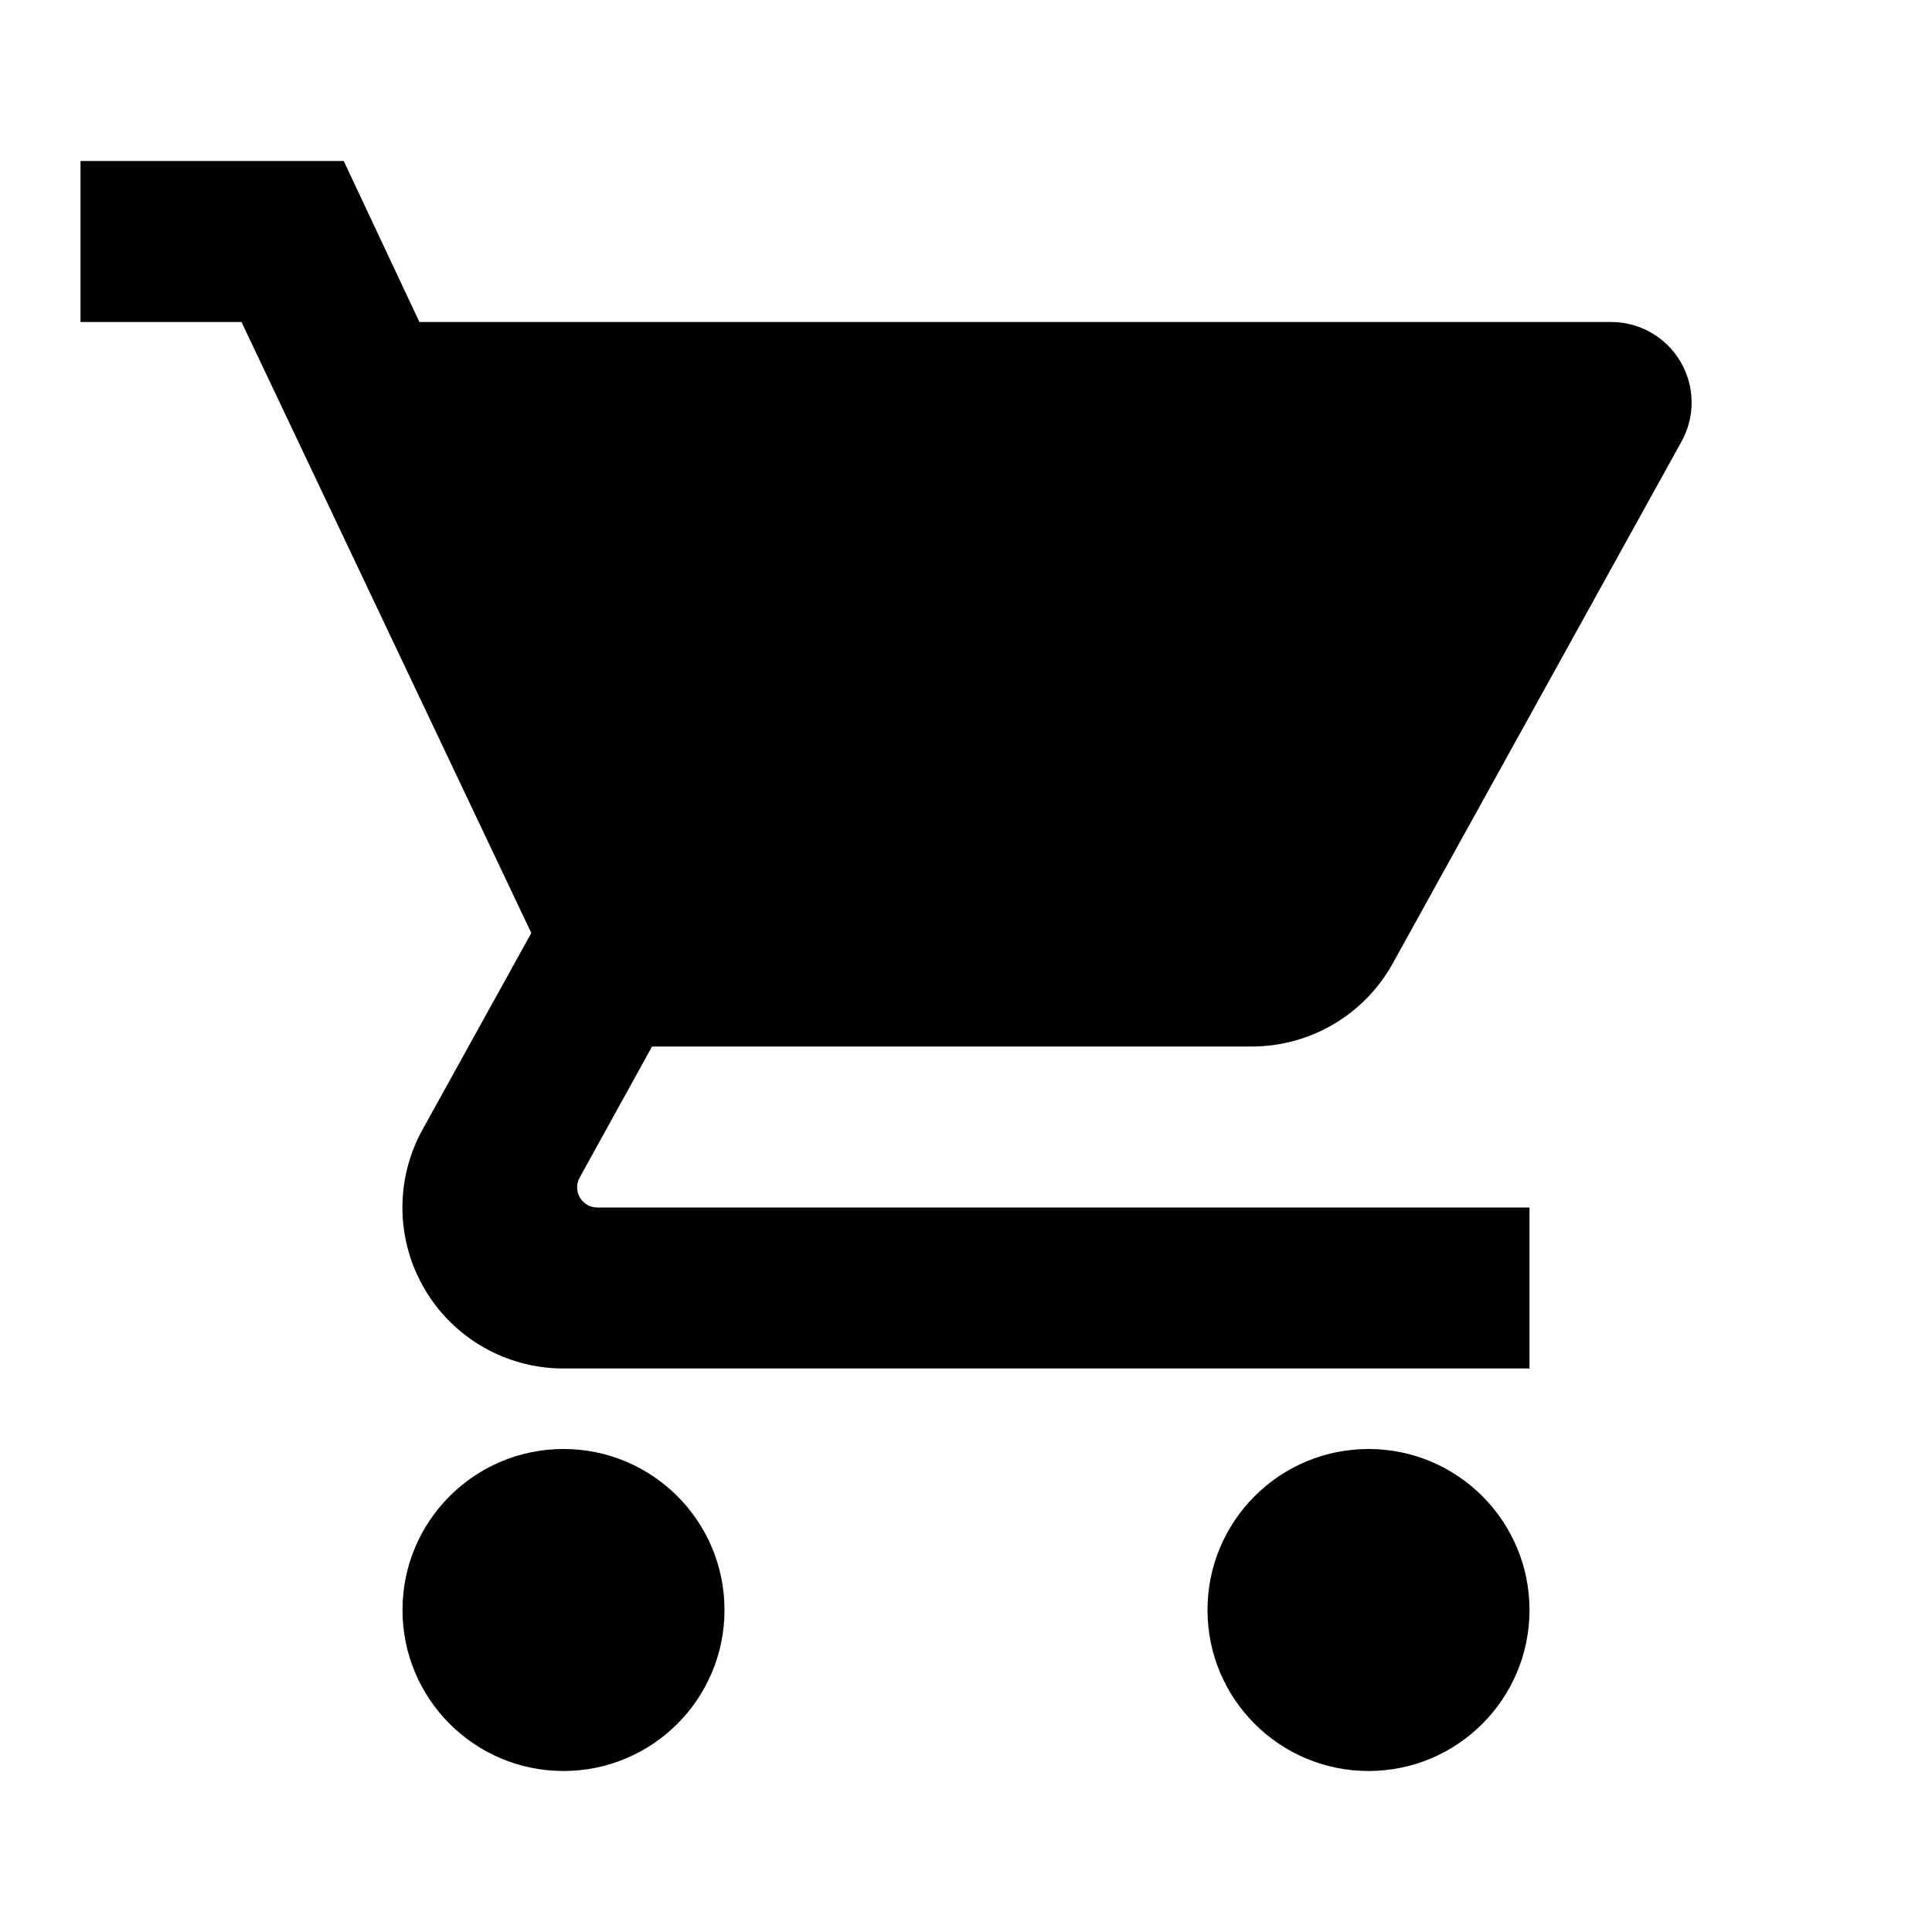
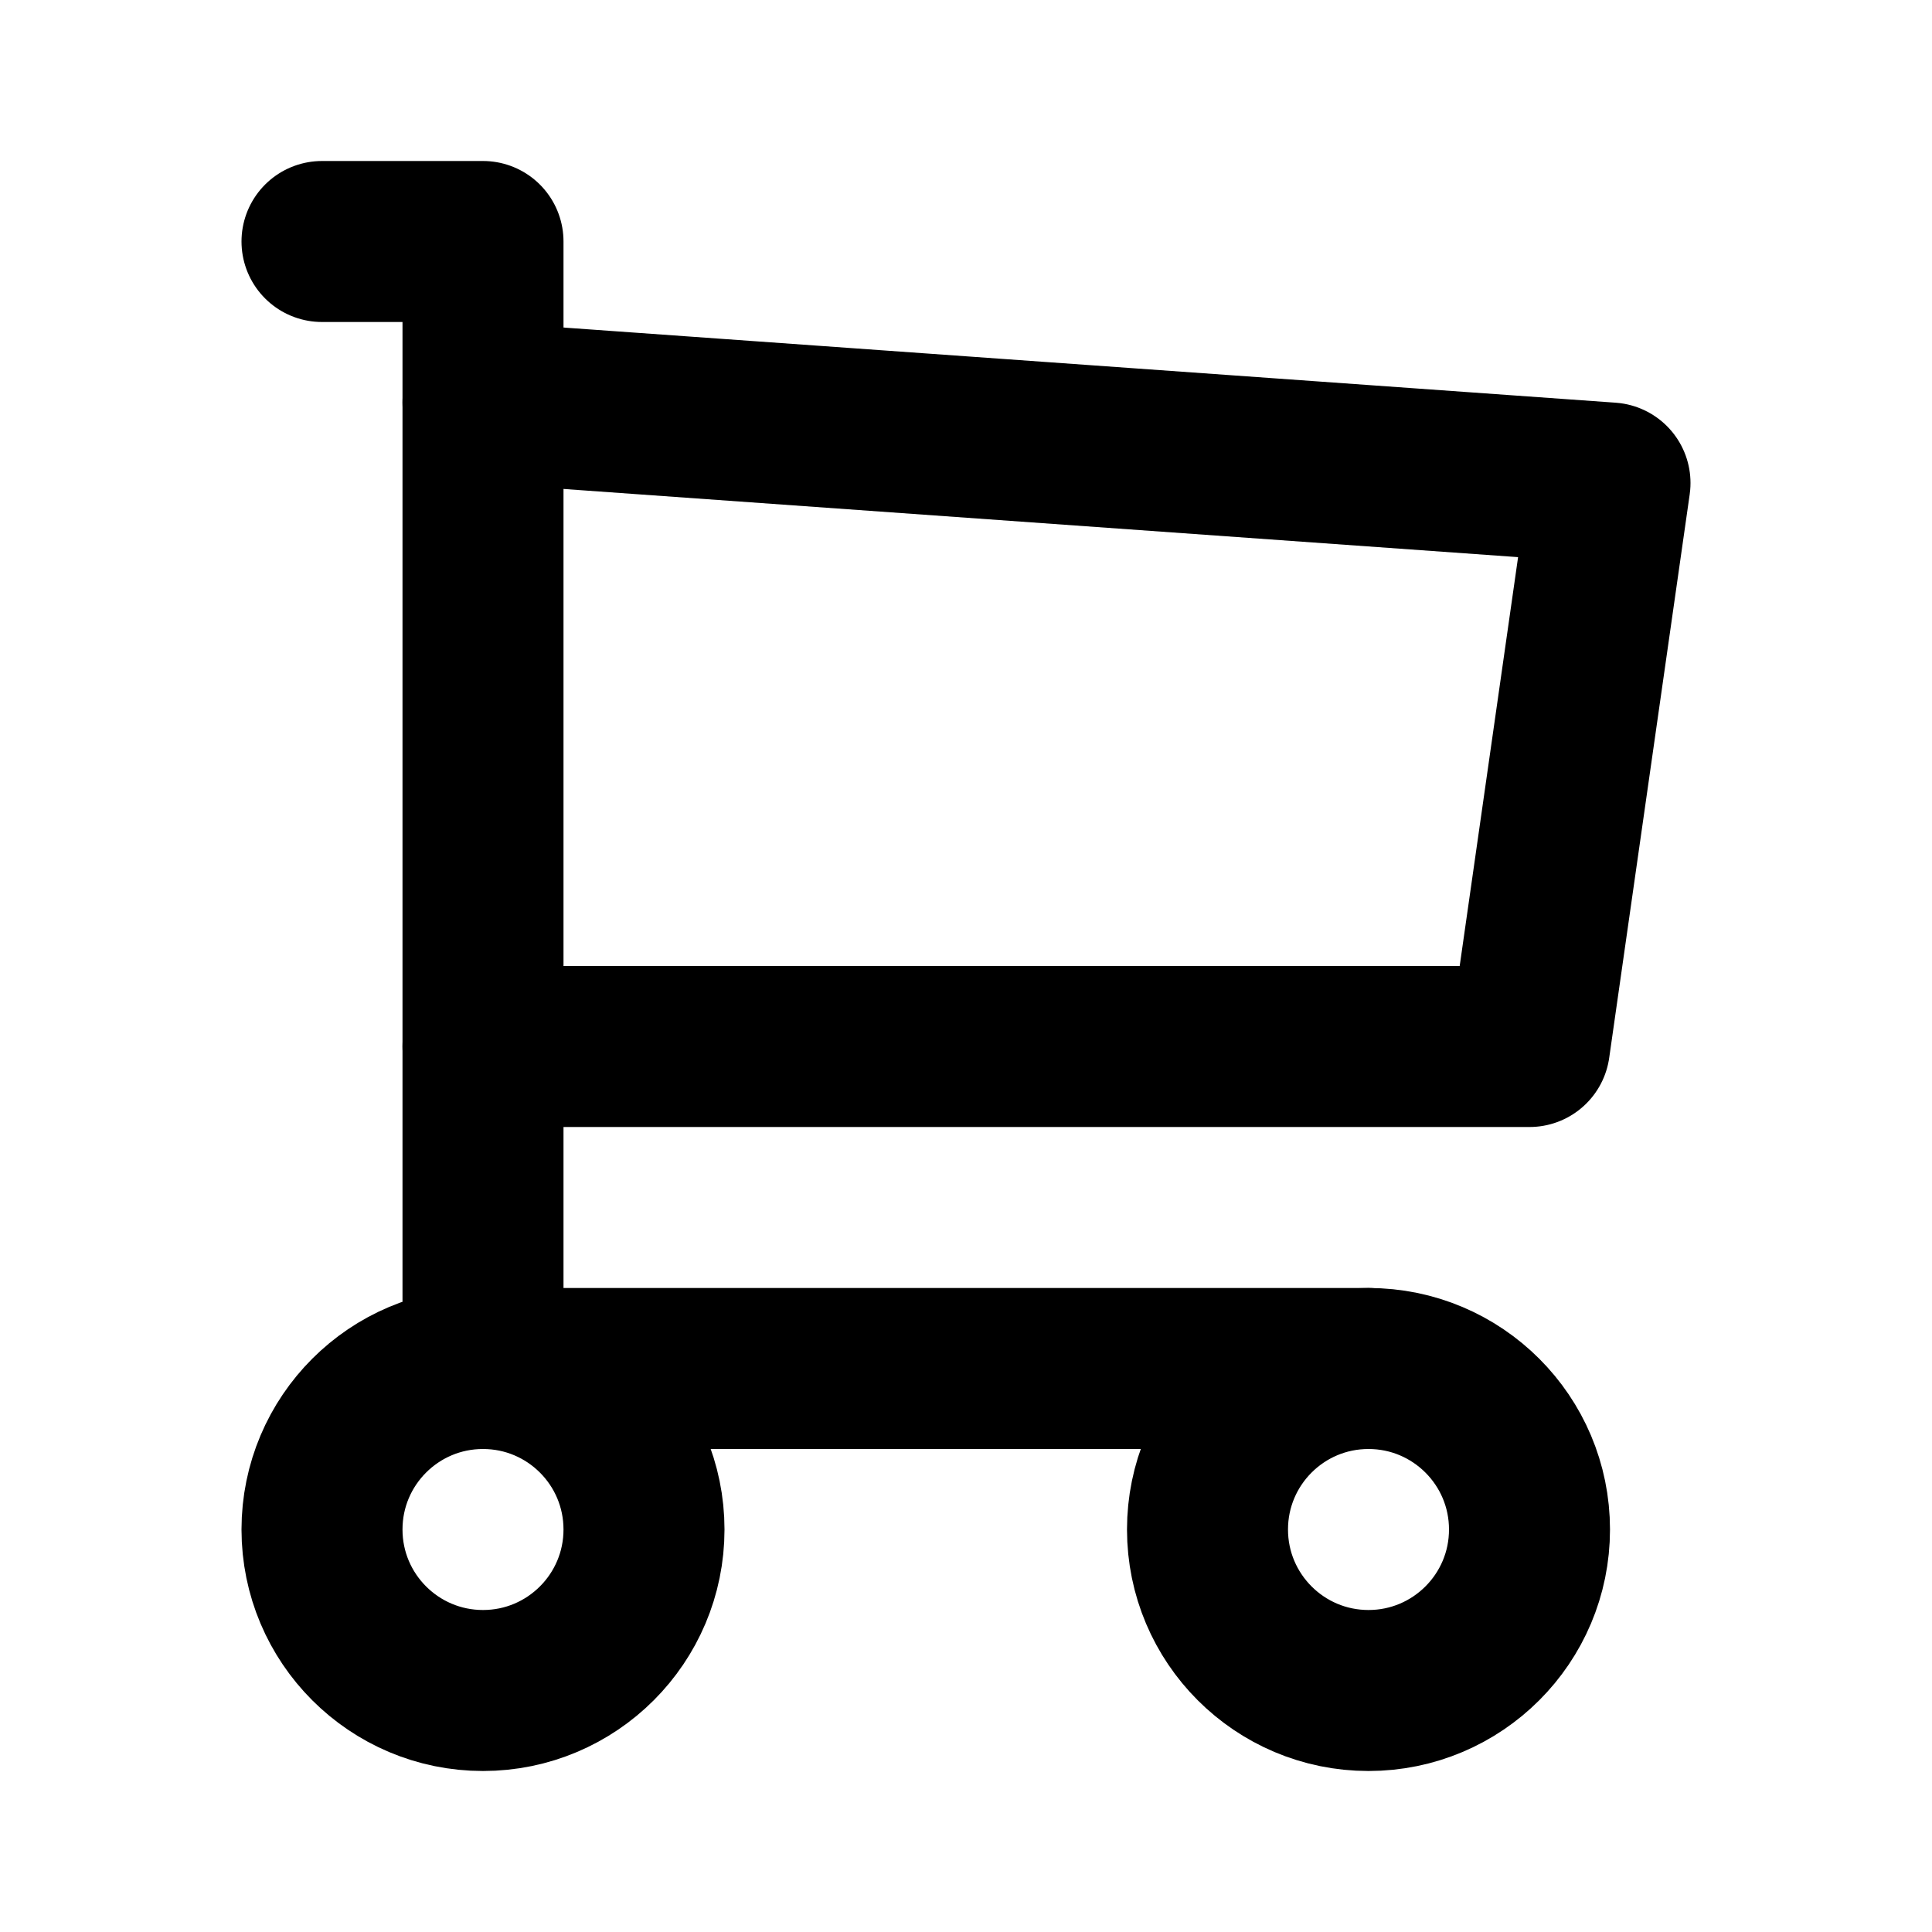
- <svg xmlns="http://www.w3.org/2000/svg" width="24" height="24" viewBox="0 0 24 24">
-   <path fill="#000000" d="M7 18a2 2 0 1 0 0 4a2 2 0 0 0 0-4zm10 0a2 2 0 1 0 0 4a2 2 0 0 0 0-4zM1 2v2h2l3.6 7.59l-1.35 2.44A2 2 0 0 0 7 17h12v-2H7.42a.25.25 0 0 1-.22-.37L8.1 13h7.45a2 2 0 0 0 1.75-1.03L20.88 5.5A1 1 0 0 0 20 4H5.21l-.94-2z" />
+ <svg xmlns="http://www.w3.org/2000/svg" width="24" height="24" viewBox="0 0 24 24" fill="none" stroke="#000000" stroke-width="2" stroke-linecap="round" stroke-linejoin="round" class="icon icon-tabler icons-tabler-outline icon-tabler-shopping-cart">
+   <path stroke="none" d="M0 0h24v24H0z" fill="none" />
+   <path d="M4 19a2 2 0 1 0 4 0a2 2 0 1 0 -4 0" />
+   <path d="M15 19a2 2 0 1 0 4 0a2 2 0 1 0 -4 0" />
+   <path d="M17 17h-11v-14h-2" />
+   <path d="M6 5l14 1l-1 7h-13" />
</svg>
